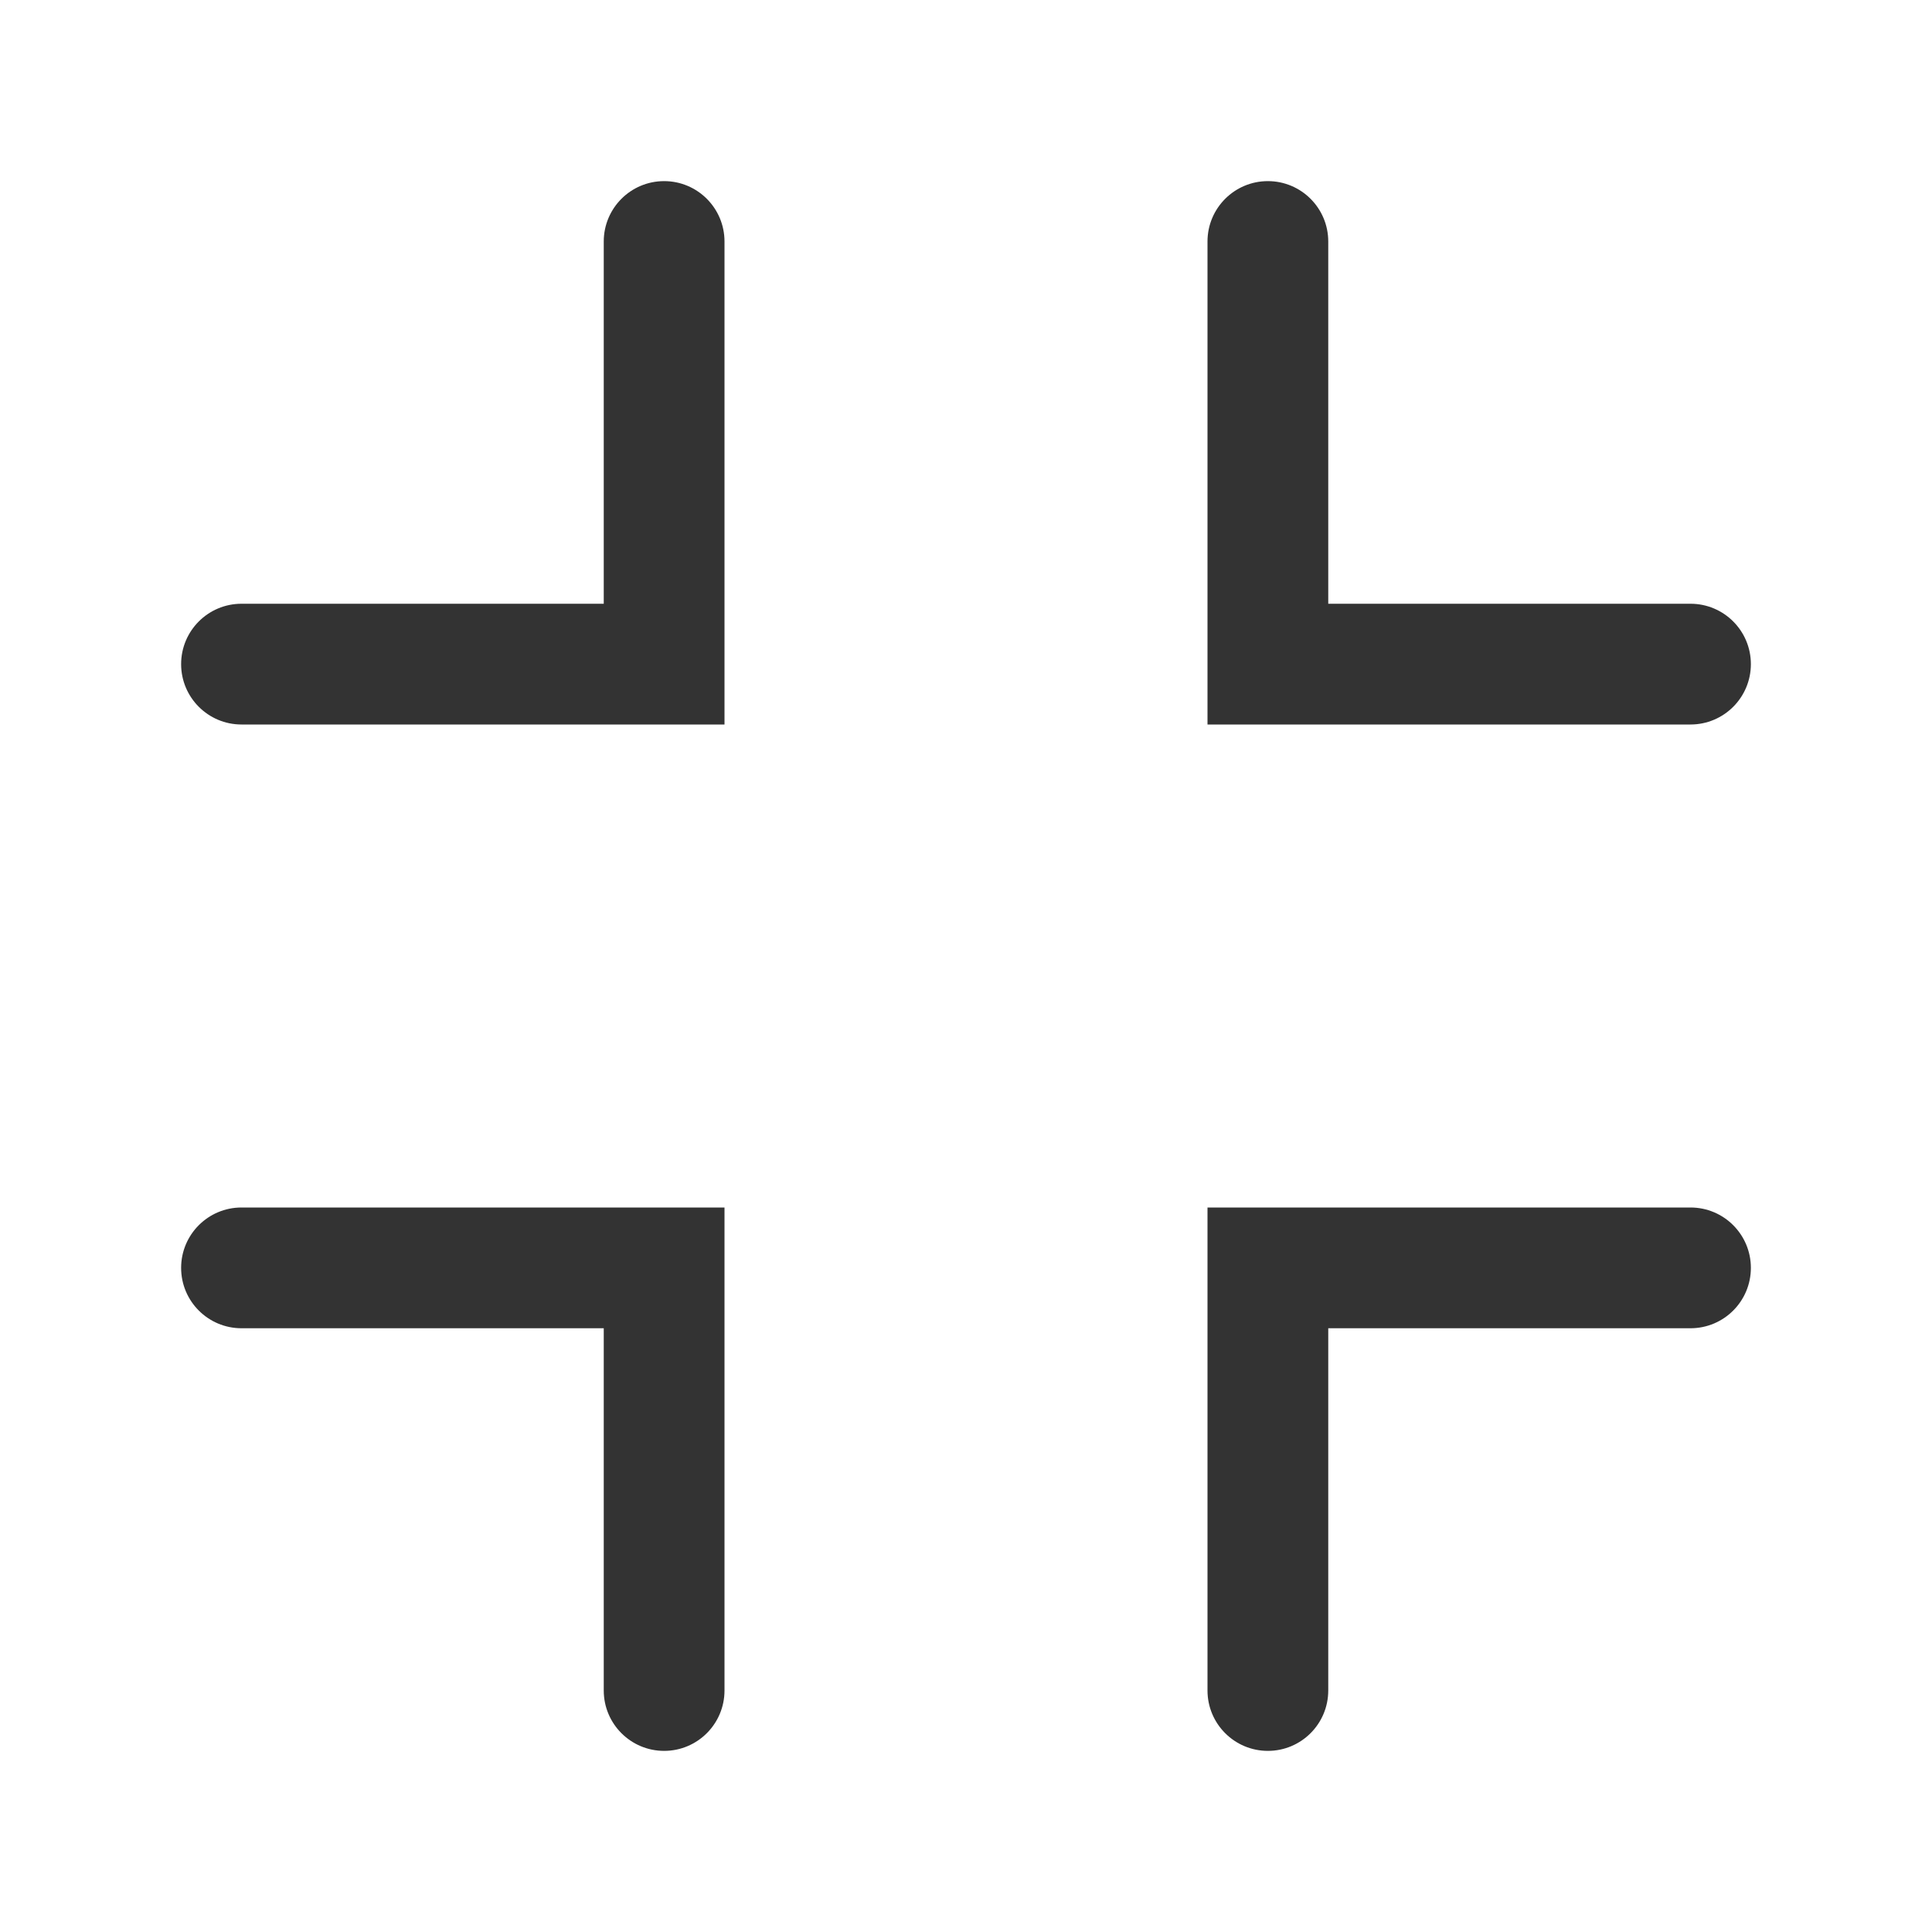
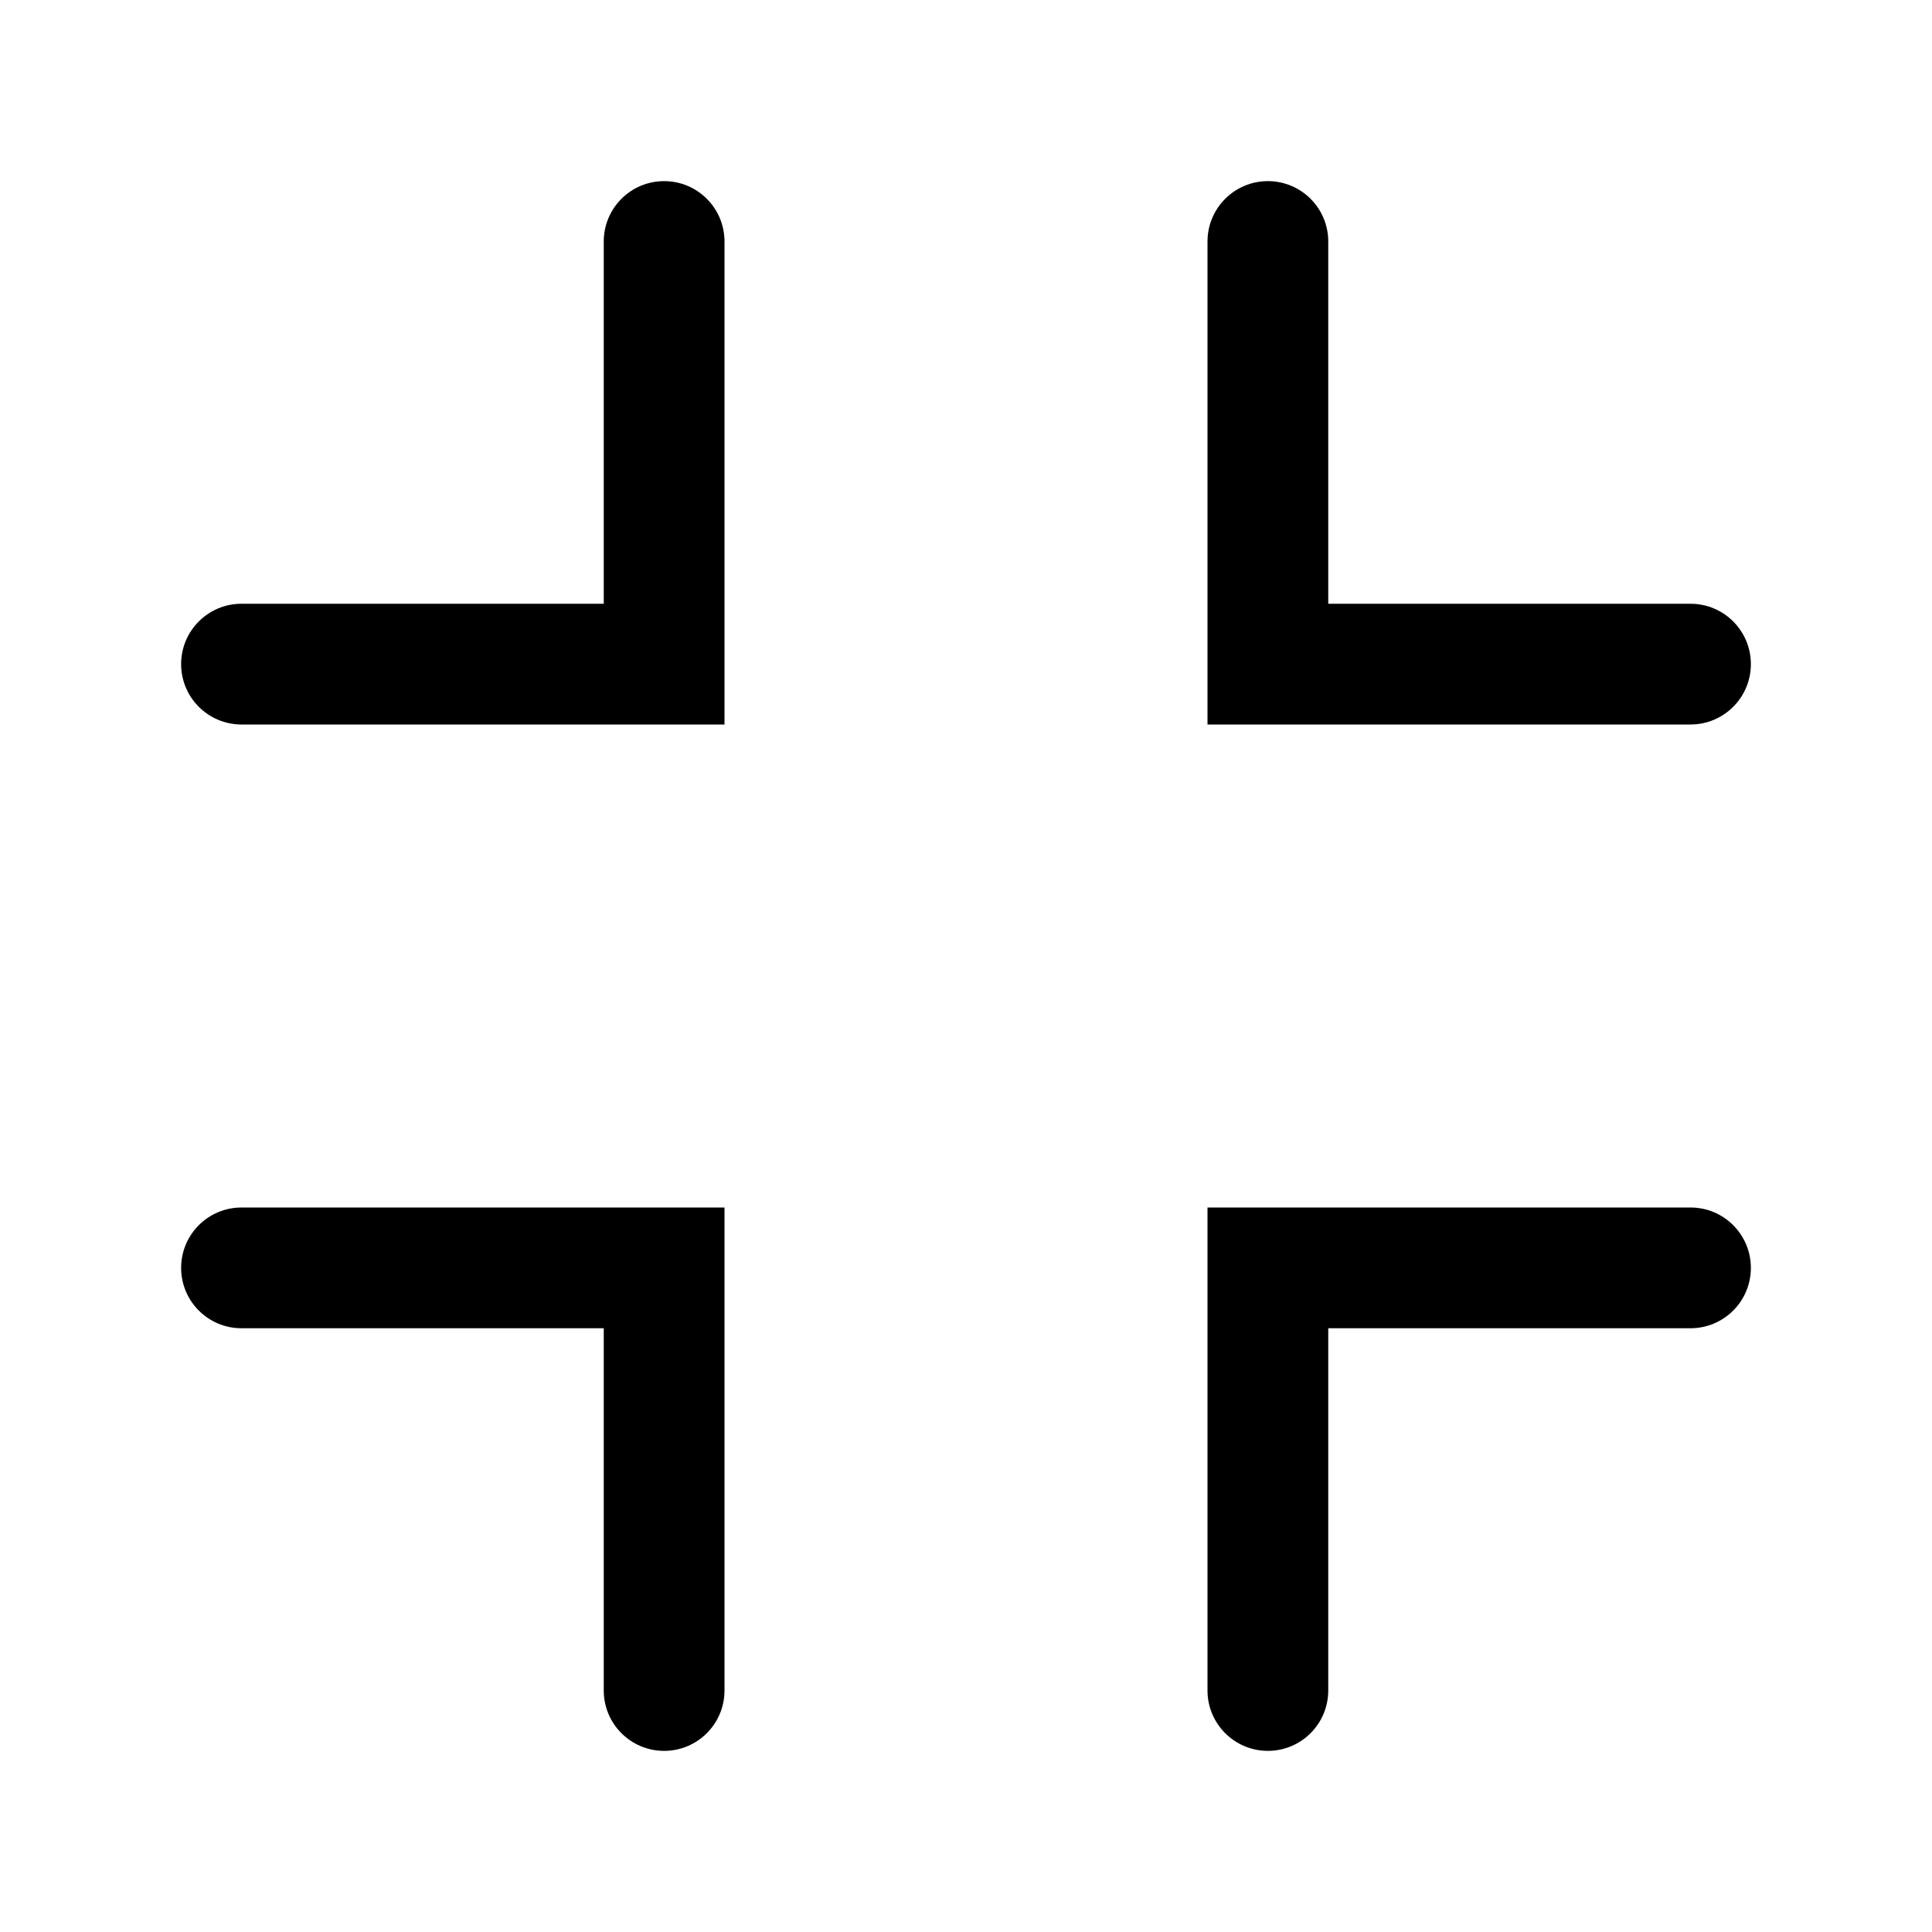
<svg xmlns="http://www.w3.org/2000/svg" t="1691402359762" class="icon" viewBox="0 0 1024 1024" version="1.1" p-id="6228" width="200" height="200">
-   <path d="M320 320V128a32 32 0 0 1 64 0v256H128a32 32 0 0 1 0-64h192zM704 320V128a32 32 0 0 0-64 0v256h256a32 32 0 0 0 0-64h-192zM320 704v192a32 32 0 0 0 64 0v-256H128a32 32 0 0 0 0 64h192zM704 704v192a32 32 0 0 1-64 0v-256h256a32 32 0 0 1 0 64h-192z" fill="#333333" p-id="6229" />
+   <path d="M320 320V128a32 32 0 0 1 64 0v256H128a32 32 0 0 1 0-64h192zM704 320V128a32 32 0 0 0-64 0v256h256a32 32 0 0 0 0-64h-192zM320 704v192a32 32 0 0 0 64 0v-256H128a32 32 0 0 0 0 64h192zM704 704v192a32 32 0 0 1-64 0v-256h256a32 32 0 0 1 0 64h-192z" p-id="6229" />
</svg>
